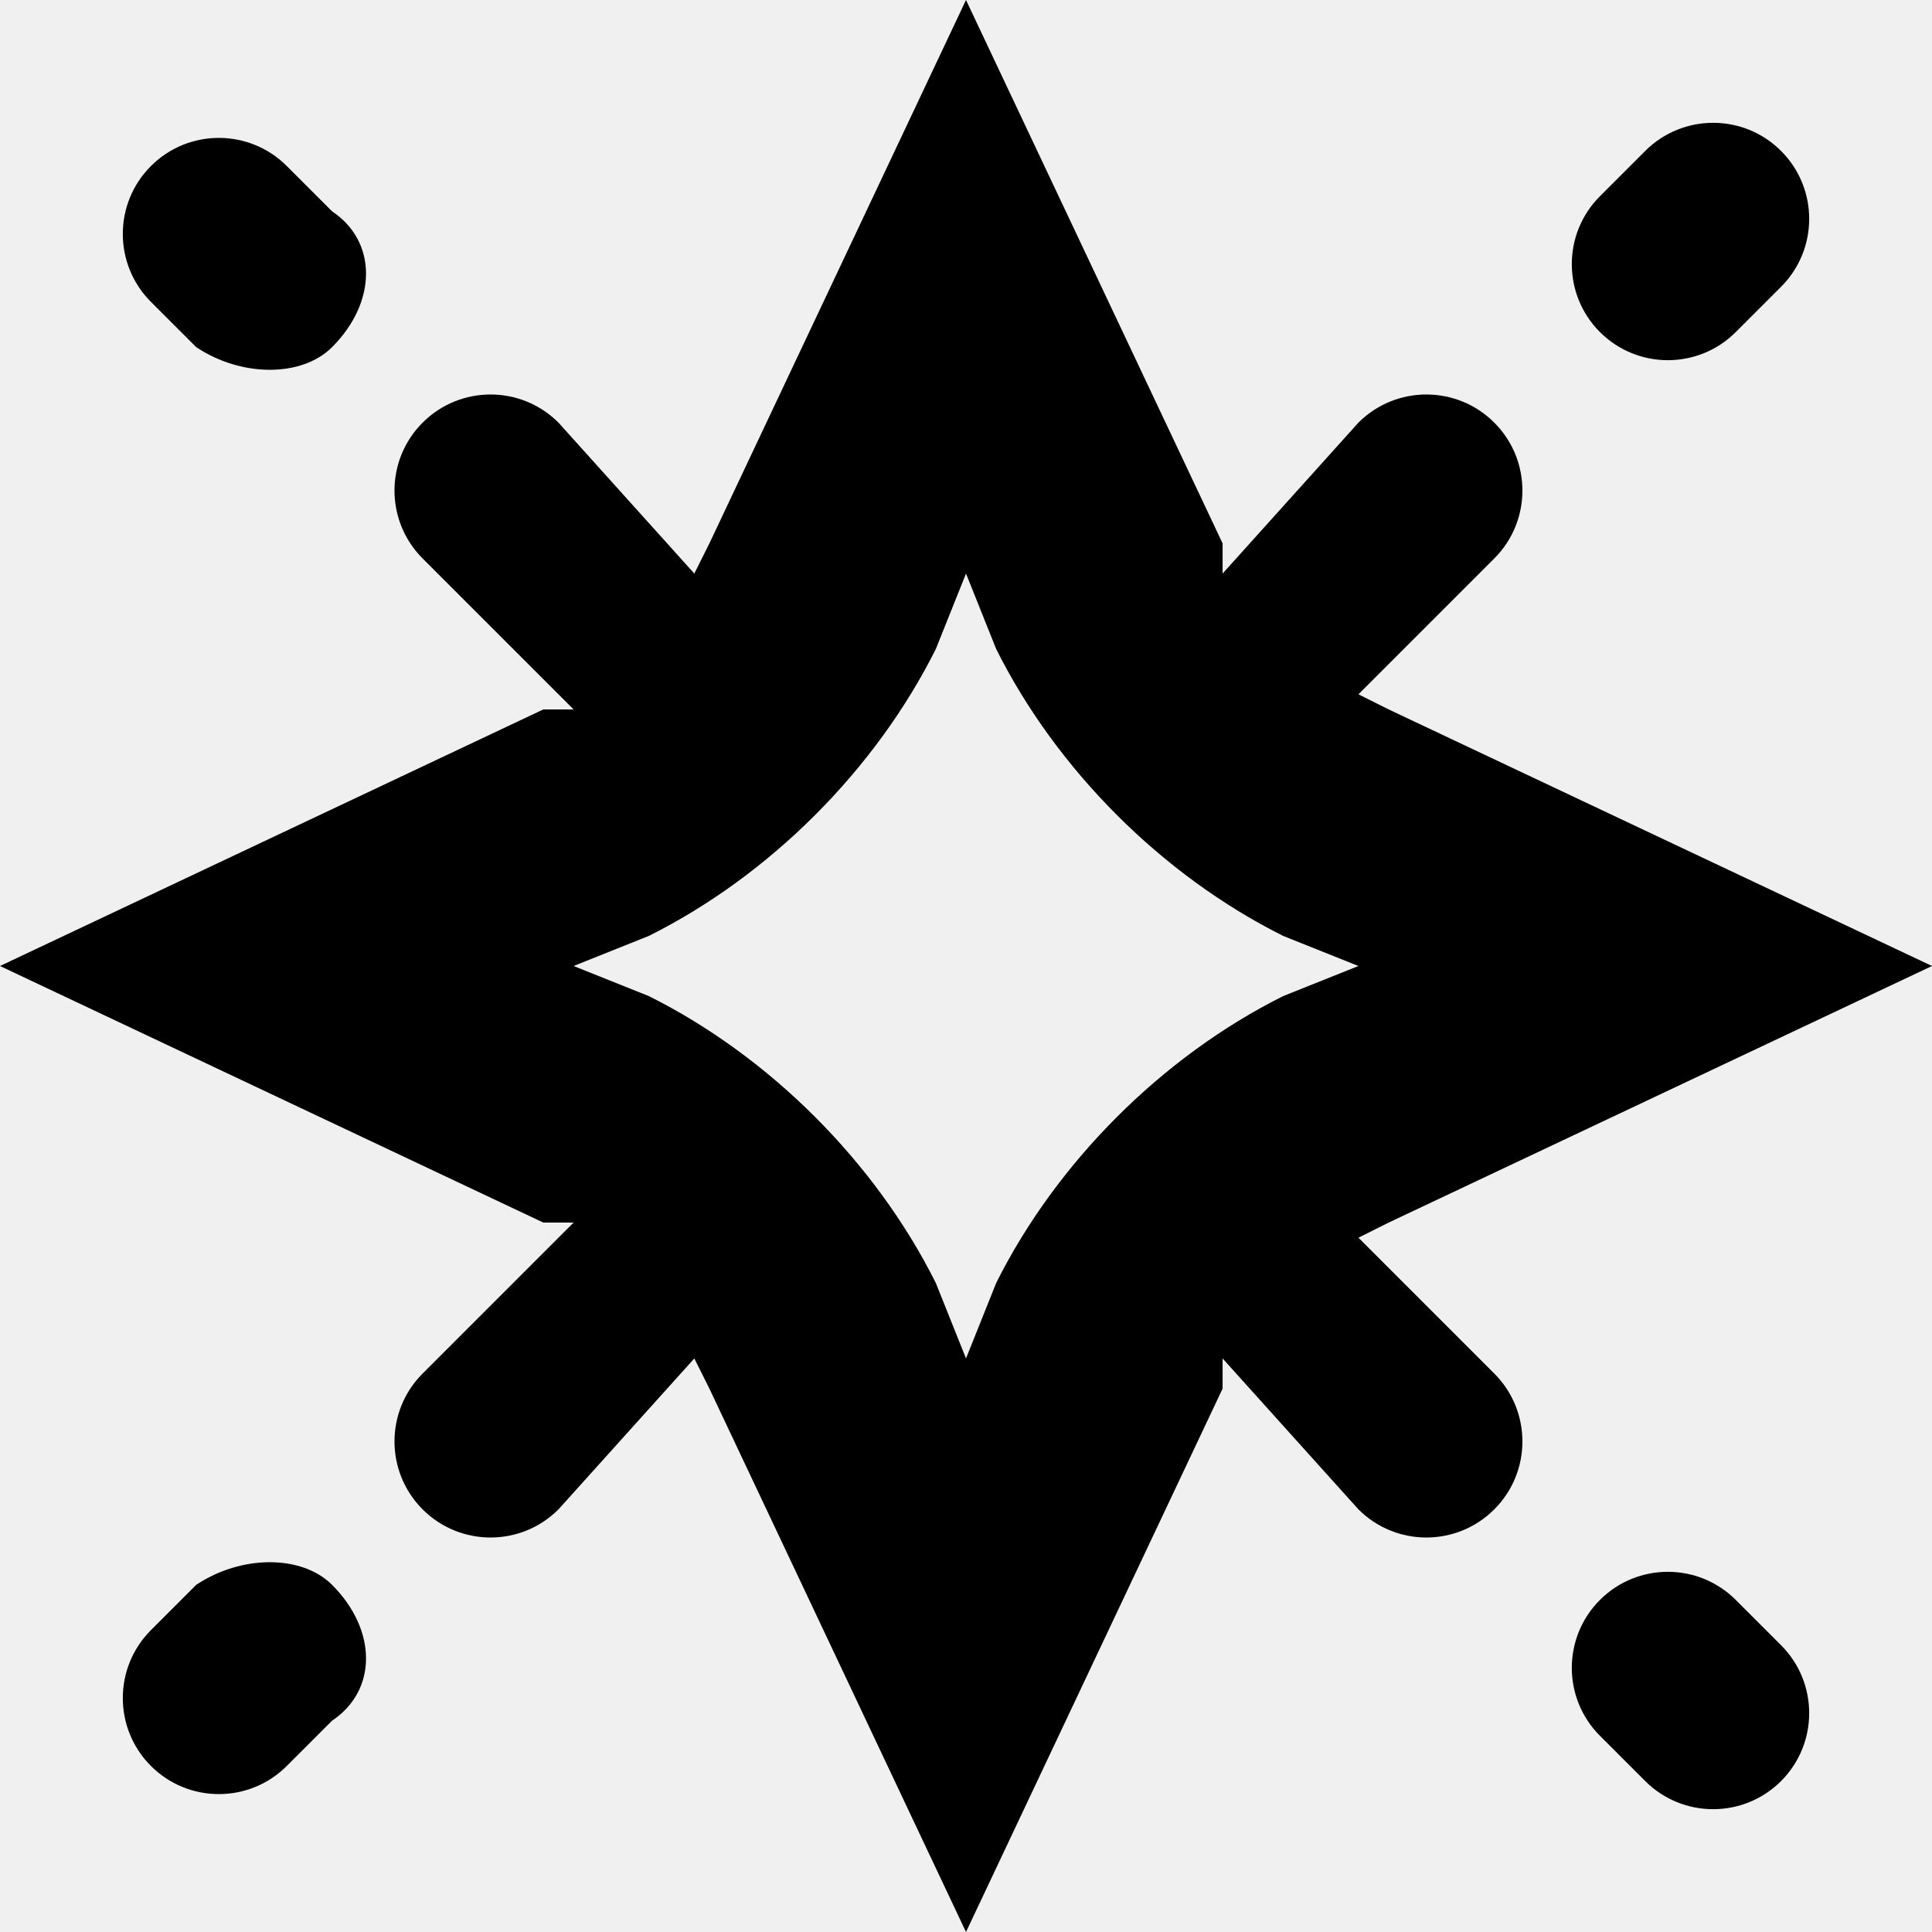
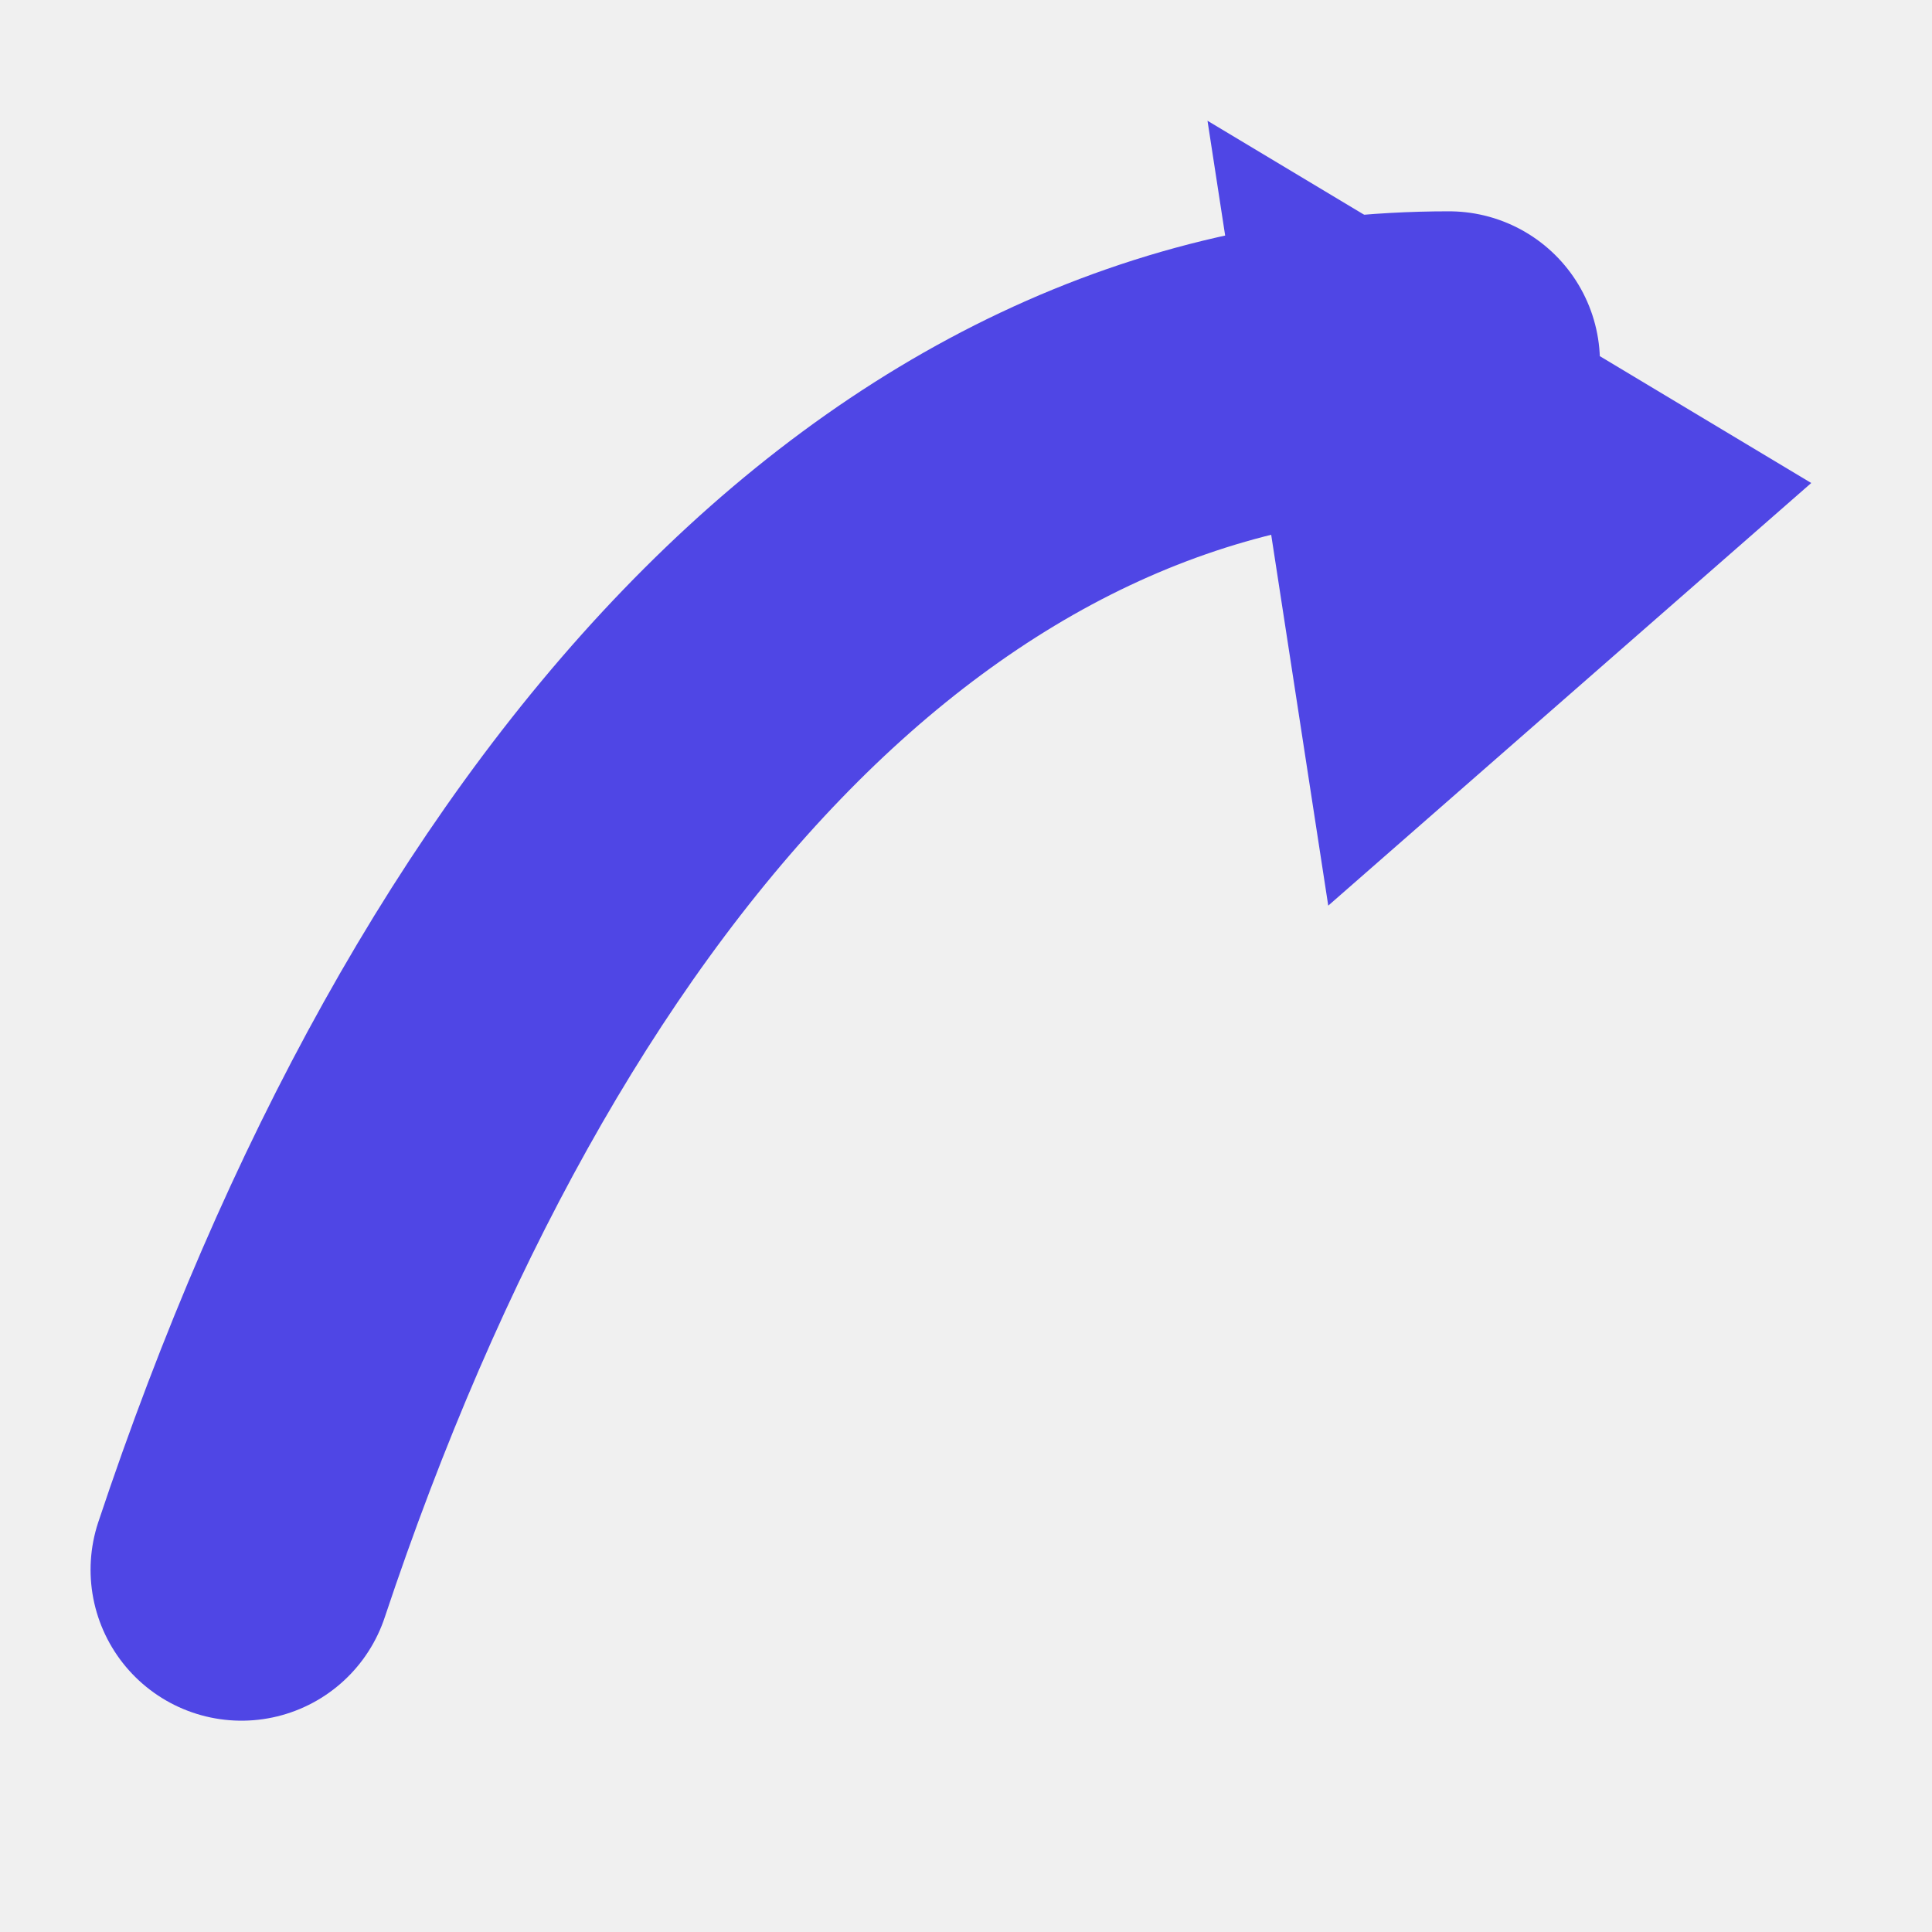
- <svg xmlns="http://www.w3.org/2000/svg" viewBox="0 0 128 128">
-   <path fill-rule="evenodd" d="M81 36 64 0 47 36l-1 2-9-10a6 6 0 0 0-9 9l10 10h-2L0 64l36 17h2L28 91a6 6 0 1 0 9 9l9-10 1 2 17 36 17-36v-2l9 10a6 6 0 1 0 9-9l-9-9 2-1 36-17-36-17-2-1 9-9a6 6 0 1 0-9-9l-9 10v-2Zm-17 2-2 5c-4 8-11 15-19 19l-5 2 5 2c8 4 15 11 19 19l2 5 2-5c4-8 11-15 19-19l5-2-5-2c-8-4-15-11-19-19l-2-5Z" clip-rule="evenodd" />
-   <path d="M118 19a6 6 0 0 0-9-9l-3 3a6 6 0 1 0 9 9l3-3Zm-96 4c-2 2-6 2-9 0l-3-3a6 6 0 1 1 9-9l3 3c3 2 3 6 0 9Zm0 82c-2-2-6-2-9 0l-3 3a6 6 0 1 0 9 9l3-3c3-2 3-6 0-9Zm96 4a6 6 0 0 1-9 9l-3-3a6 6 0 1 1 9-9l3 3Z" />
-   <style>path{fill:#000}@media (prefers-color-scheme:dark){path{fill:#fff}}</style>
+ <svg xmlns="http://www.w3.org/2000/svg" viewBox="0 0 64 64" fill="none">
+   <path d="M 8 52 C 16 28 30 12 48 12" stroke="#4F46E5" stroke-width="10" stroke-linecap="round" />
+   <path d="M 40 4 L 60 16 L 44 30 Z" fill="#4F46E5" />
+   <style>
+ 		@media (prefers-color-scheme: dark) {
+ 			path { stroke: #818CF8; fill: #818CF8; }
+ 		}
+ 	</style>
</svg>
